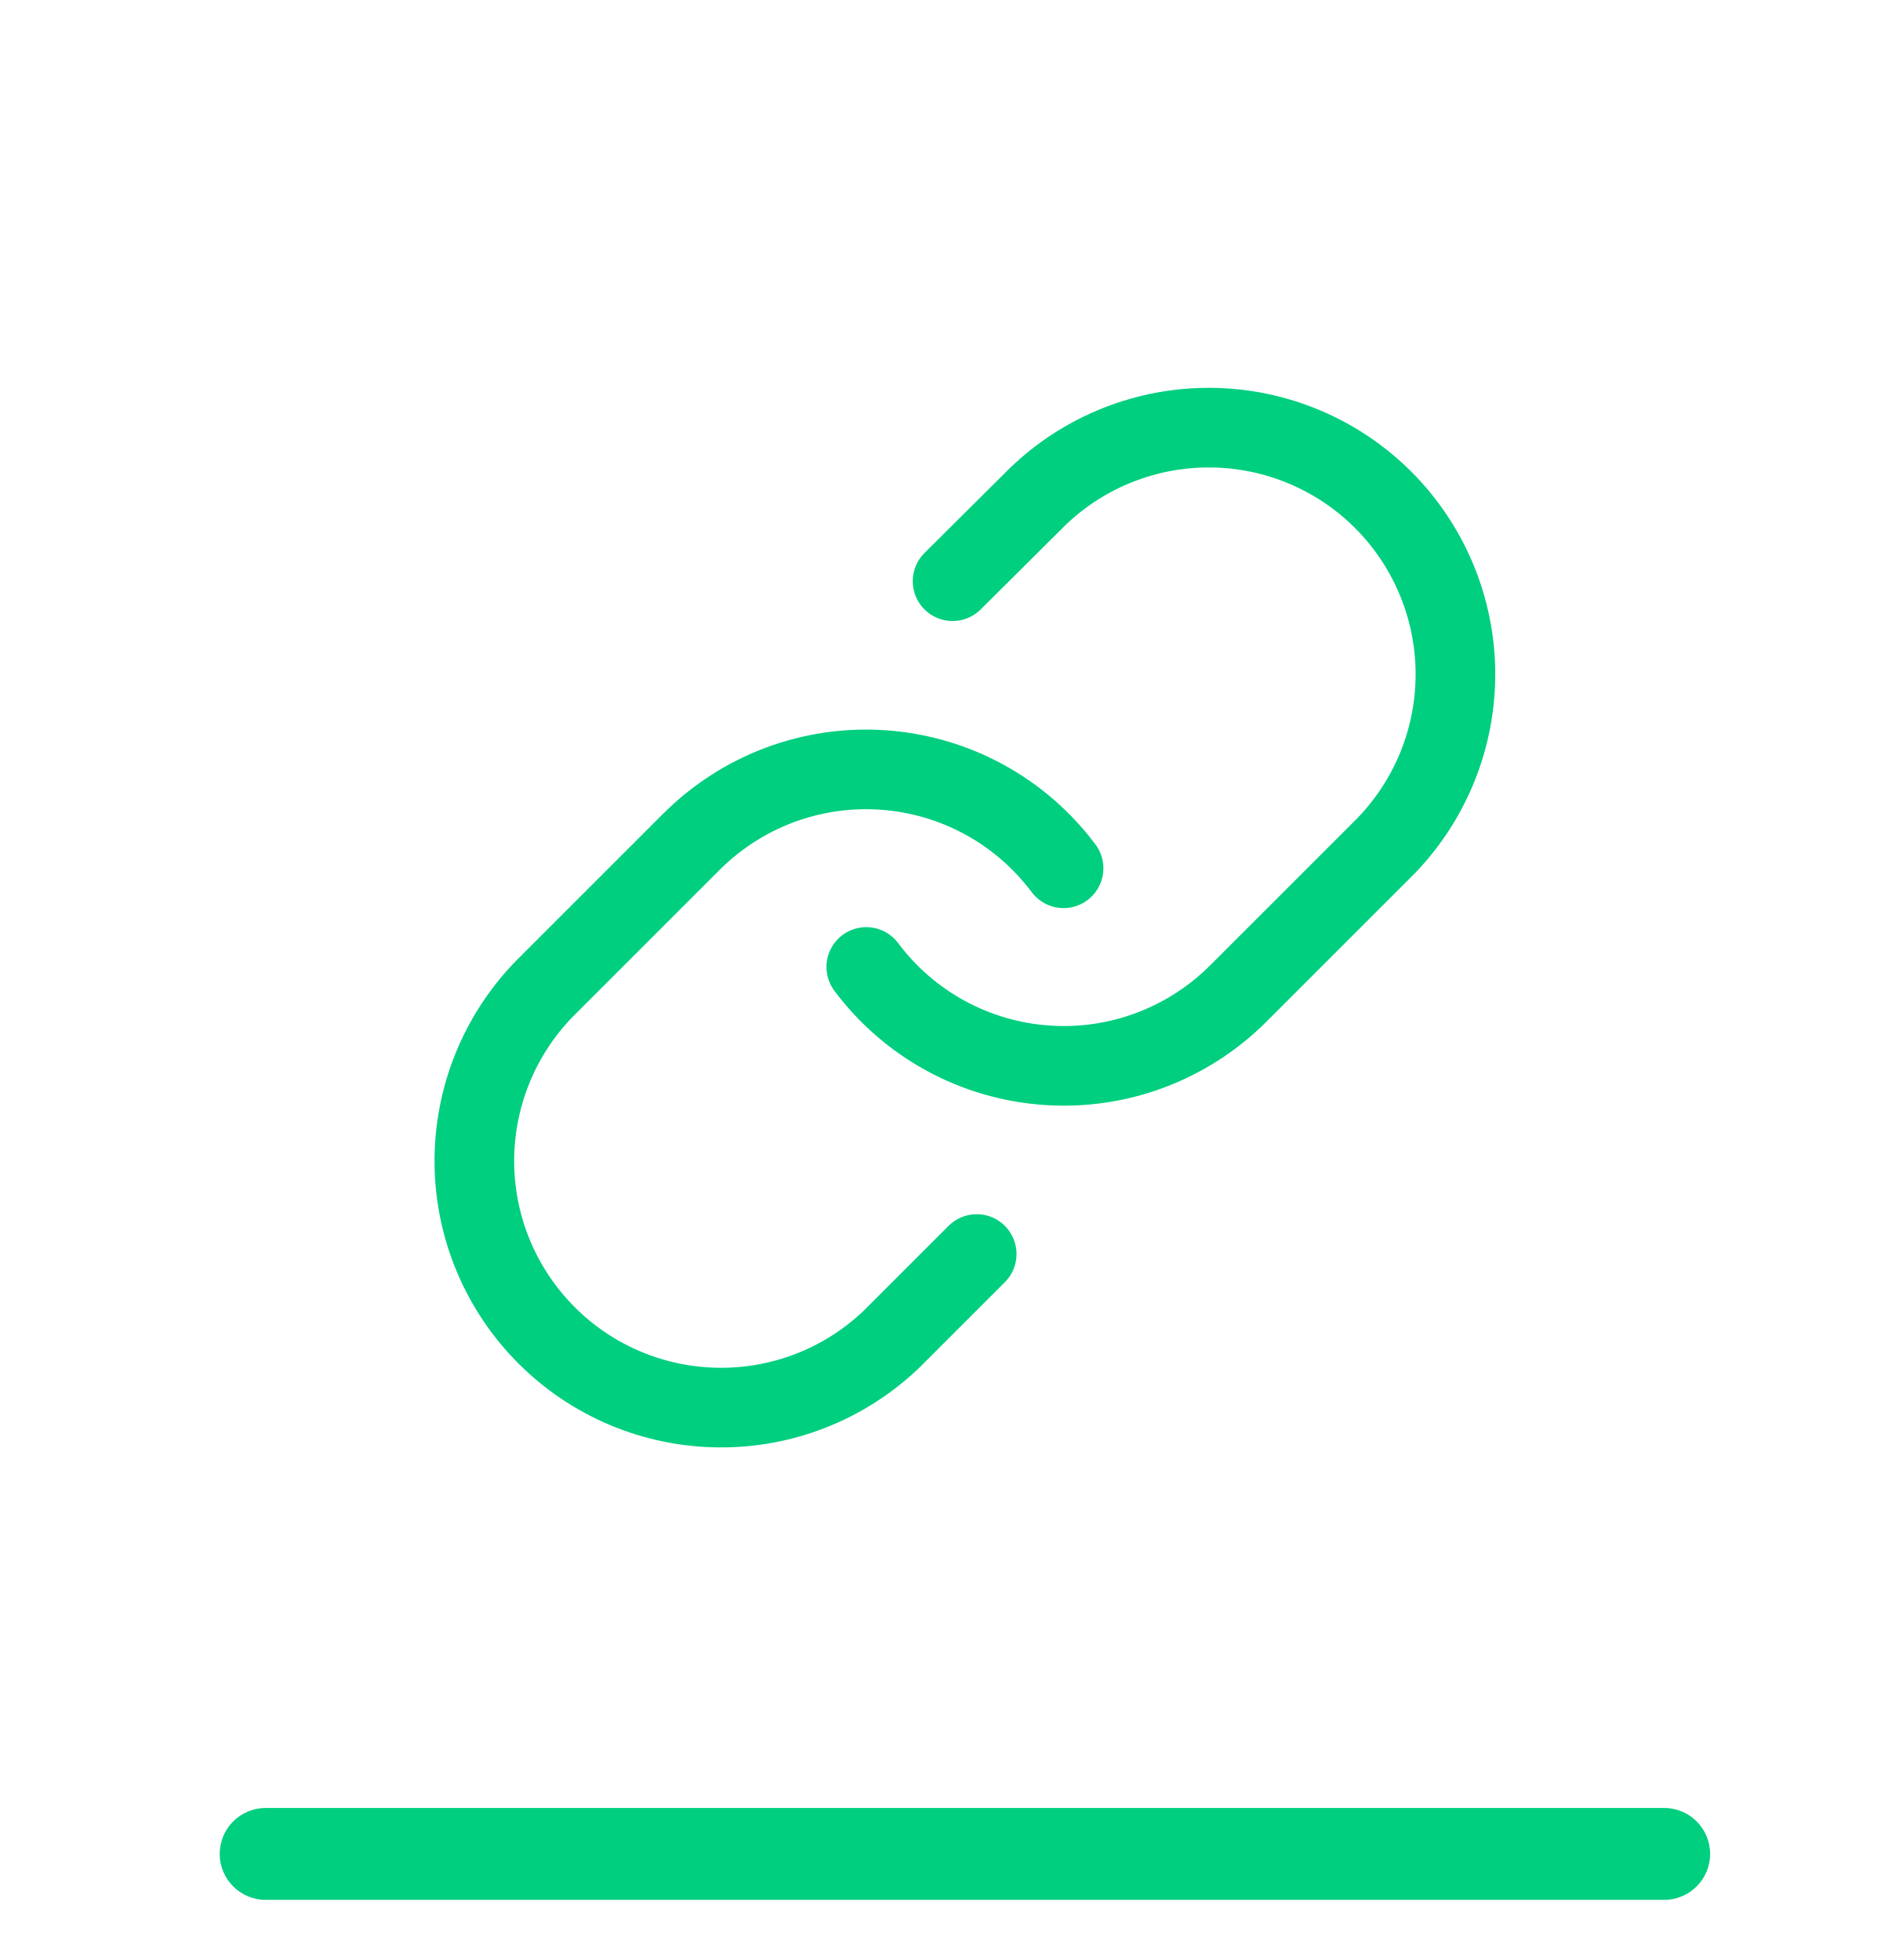
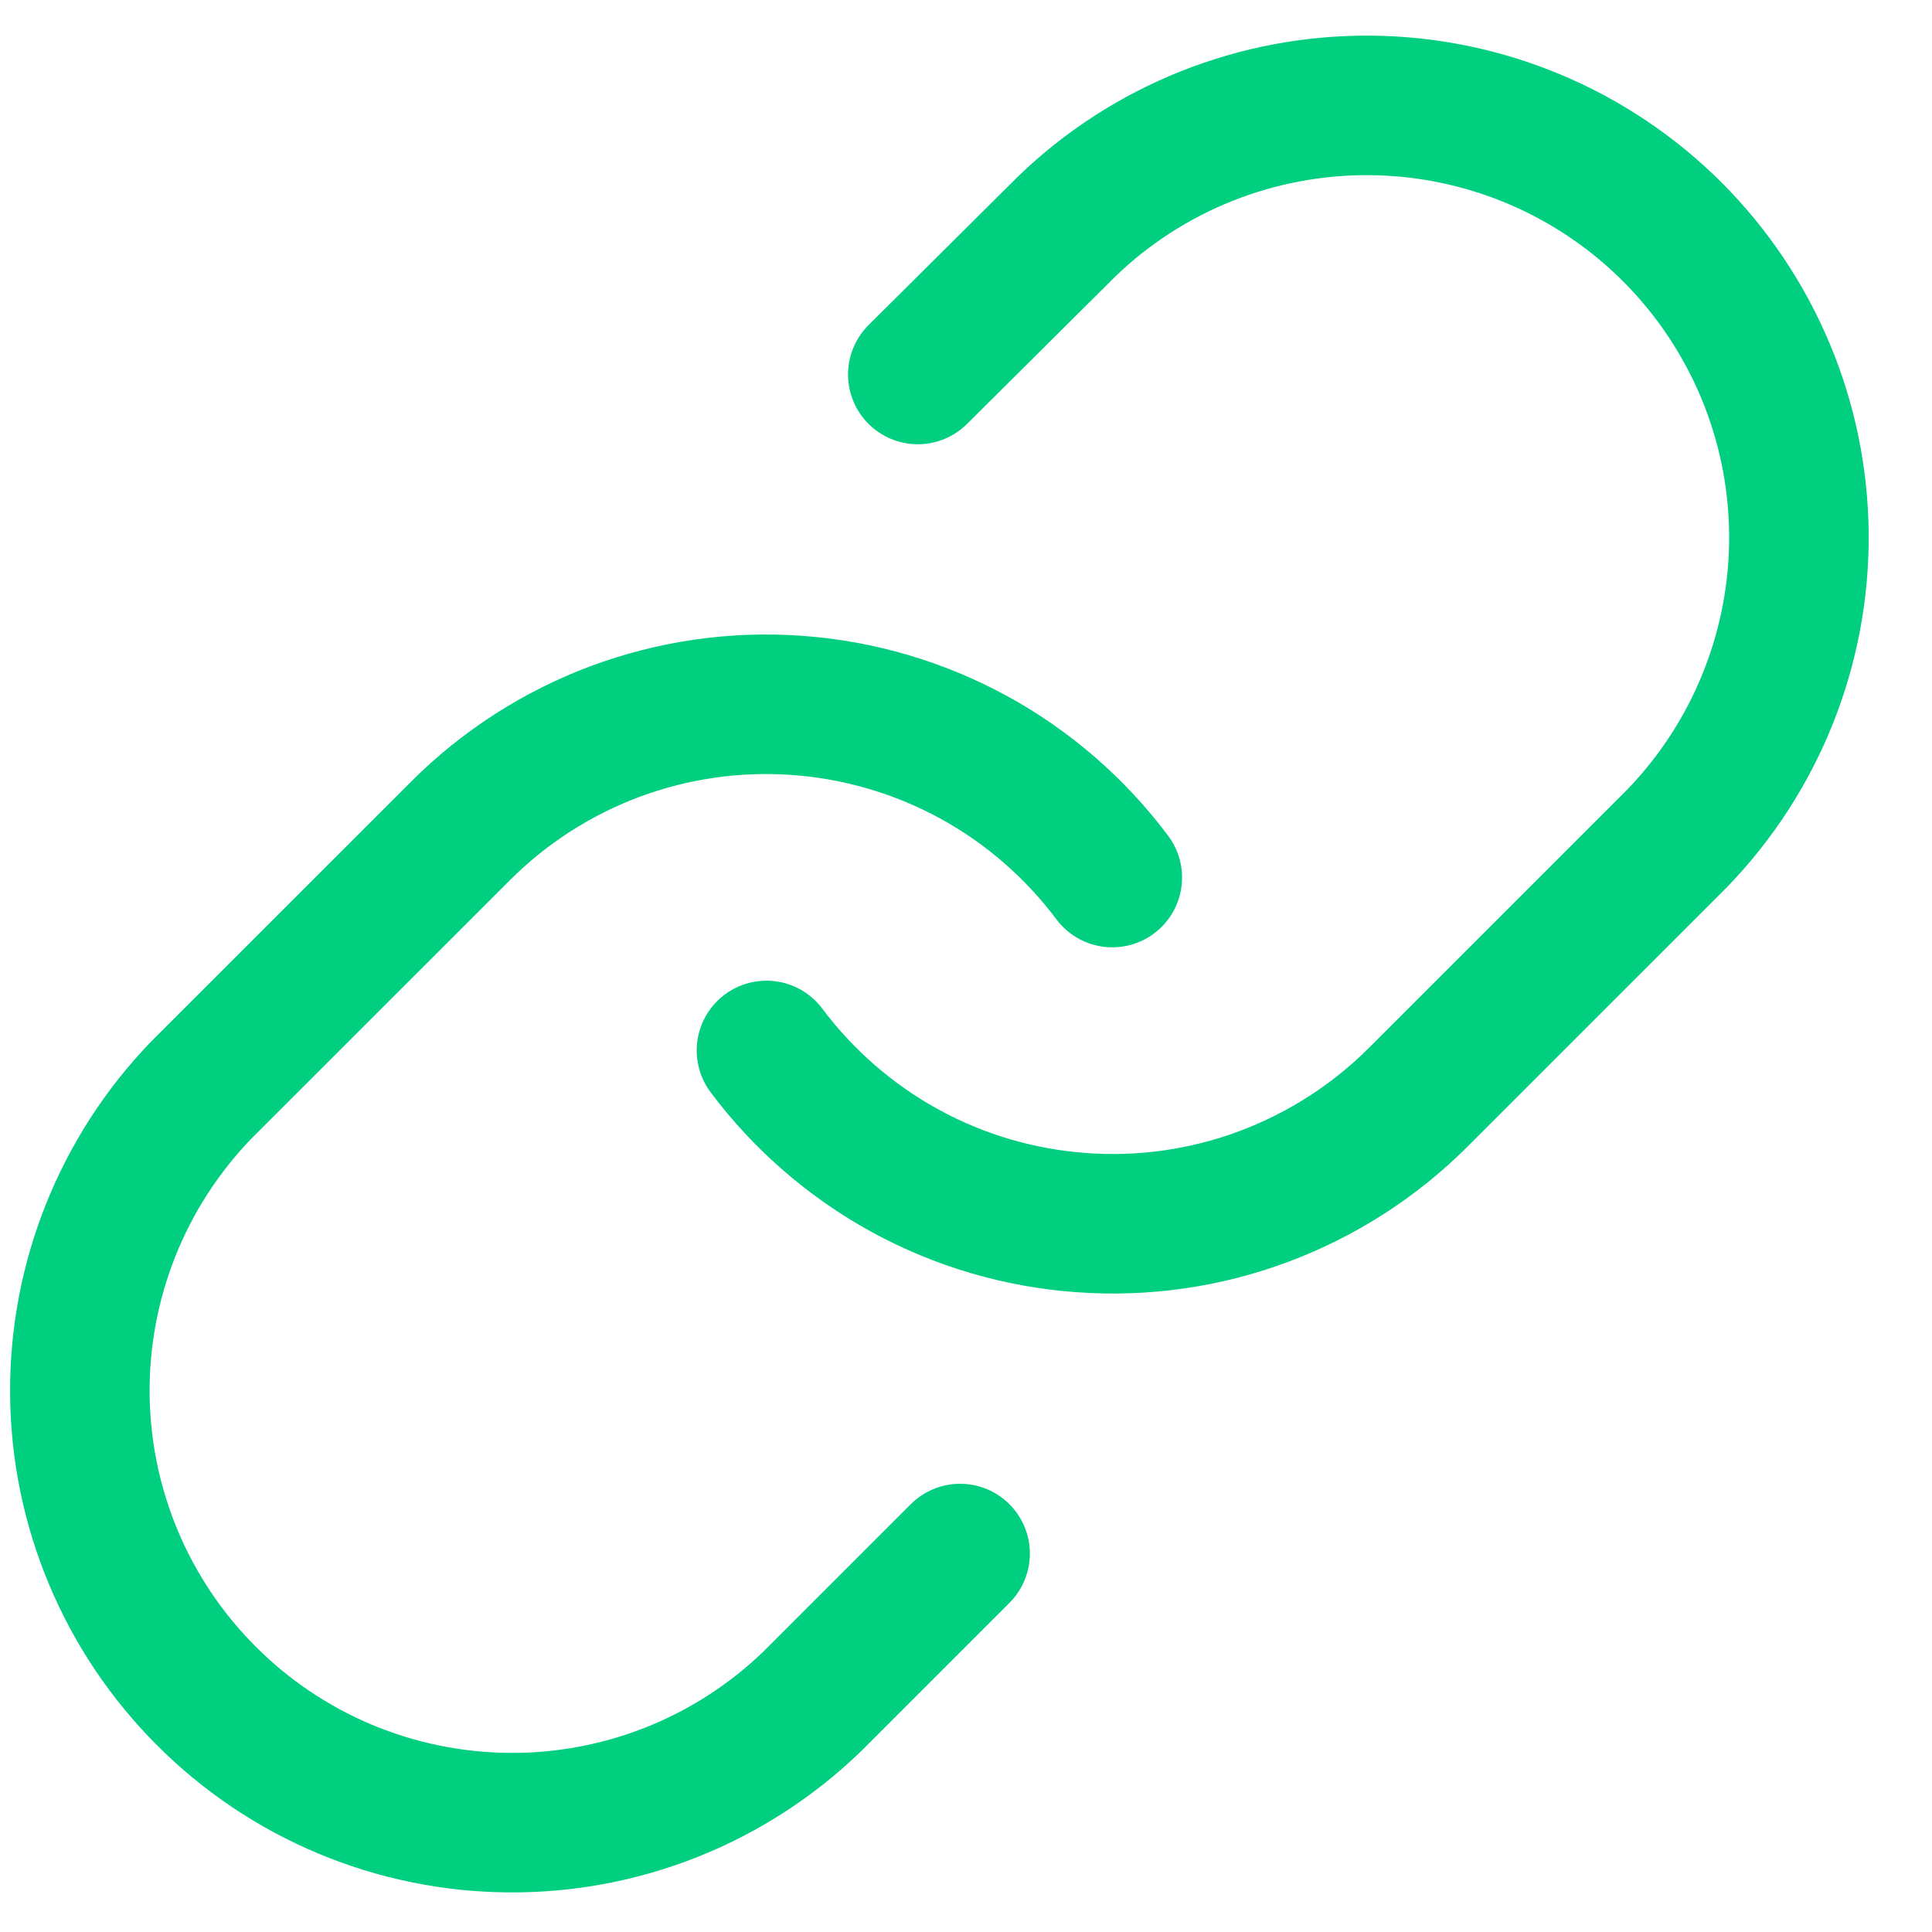
- <svg xmlns="http://www.w3.org/2000/svg" width="31" height="32" viewBox="0 0 31 32" fill="none">
-   <rect x="3.587" y="29.518" width="24.331" height="1.5" rx="0.75" fill="#00CF80" />
-   <path d="M14.142 15.787C14.487 16.249 14.929 16.632 15.435 16.909C15.942 17.186 16.502 17.35 17.078 17.391C17.654 17.433 18.232 17.35 18.773 17.148C19.314 16.946 19.806 16.63 20.214 16.222L22.63 13.806C23.363 13.046 23.769 12.029 23.76 10.973C23.751 9.918 23.327 8.908 22.581 8.161C21.834 7.414 20.824 6.991 19.768 6.982C18.713 6.973 17.695 7.378 16.936 8.112L15.551 9.489" stroke="#00CF80" stroke-width="1.3" stroke-linecap="round" stroke-linejoin="round" />
-   <path d="M17.363 14.176C17.017 13.714 16.576 13.331 16.069 13.054C15.562 12.777 15.002 12.613 14.426 12.572C13.85 12.53 13.272 12.614 12.731 12.815C12.19 13.017 11.699 13.333 11.29 13.741L8.874 16.157C8.141 16.917 7.735 17.934 7.744 18.99C7.753 20.046 8.177 21.055 8.924 21.802C9.67 22.549 10.68 22.972 11.736 22.981C12.792 22.991 13.809 22.585 14.568 21.851L15.945 20.474" stroke="#00CF80" stroke-width="1.3" stroke-linecap="round" stroke-linejoin="round" />
+ <svg xmlns="http://www.w3.org/2000/svg" width="18" height="18" viewBox="0 0 18 18" fill="none">
+   <path d="M7.141 9.787C7.487 10.249 7.929 10.632 8.435 10.909C8.942 11.186 9.502 11.35 10.078 11.391C10.654 11.433 11.232 11.35 11.773 11.148C12.314 10.946 12.806 10.63 13.214 10.222L15.63 7.806C16.363 7.046 16.769 6.029 16.76 4.973C16.751 3.917 16.327 2.908 15.581 2.161C14.834 1.414 13.824 0.991 12.768 0.982C11.713 0.973 10.695 1.378 9.936 2.112L8.551 3.489" stroke="#00CF80" stroke-width="1.3" stroke-linecap="round" stroke-linejoin="round" />
+   <path d="M10.363 8.176C10.017 7.714 9.576 7.331 9.069 7.054C8.562 6.778 8.002 6.613 7.426 6.572C6.85 6.53 6.272 6.614 5.731 6.815C5.19 7.017 4.699 7.333 4.291 7.741L1.874 10.157C1.141 10.917 0.735 11.934 0.744 12.99C0.753 14.046 1.177 15.056 1.924 15.802C2.67 16.549 3.68 16.972 4.736 16.981C5.792 16.991 6.809 16.585 7.568 15.851L8.945 14.474" stroke="#00CF80" stroke-width="1.3" stroke-linecap="round" stroke-linejoin="round" />
</svg>
